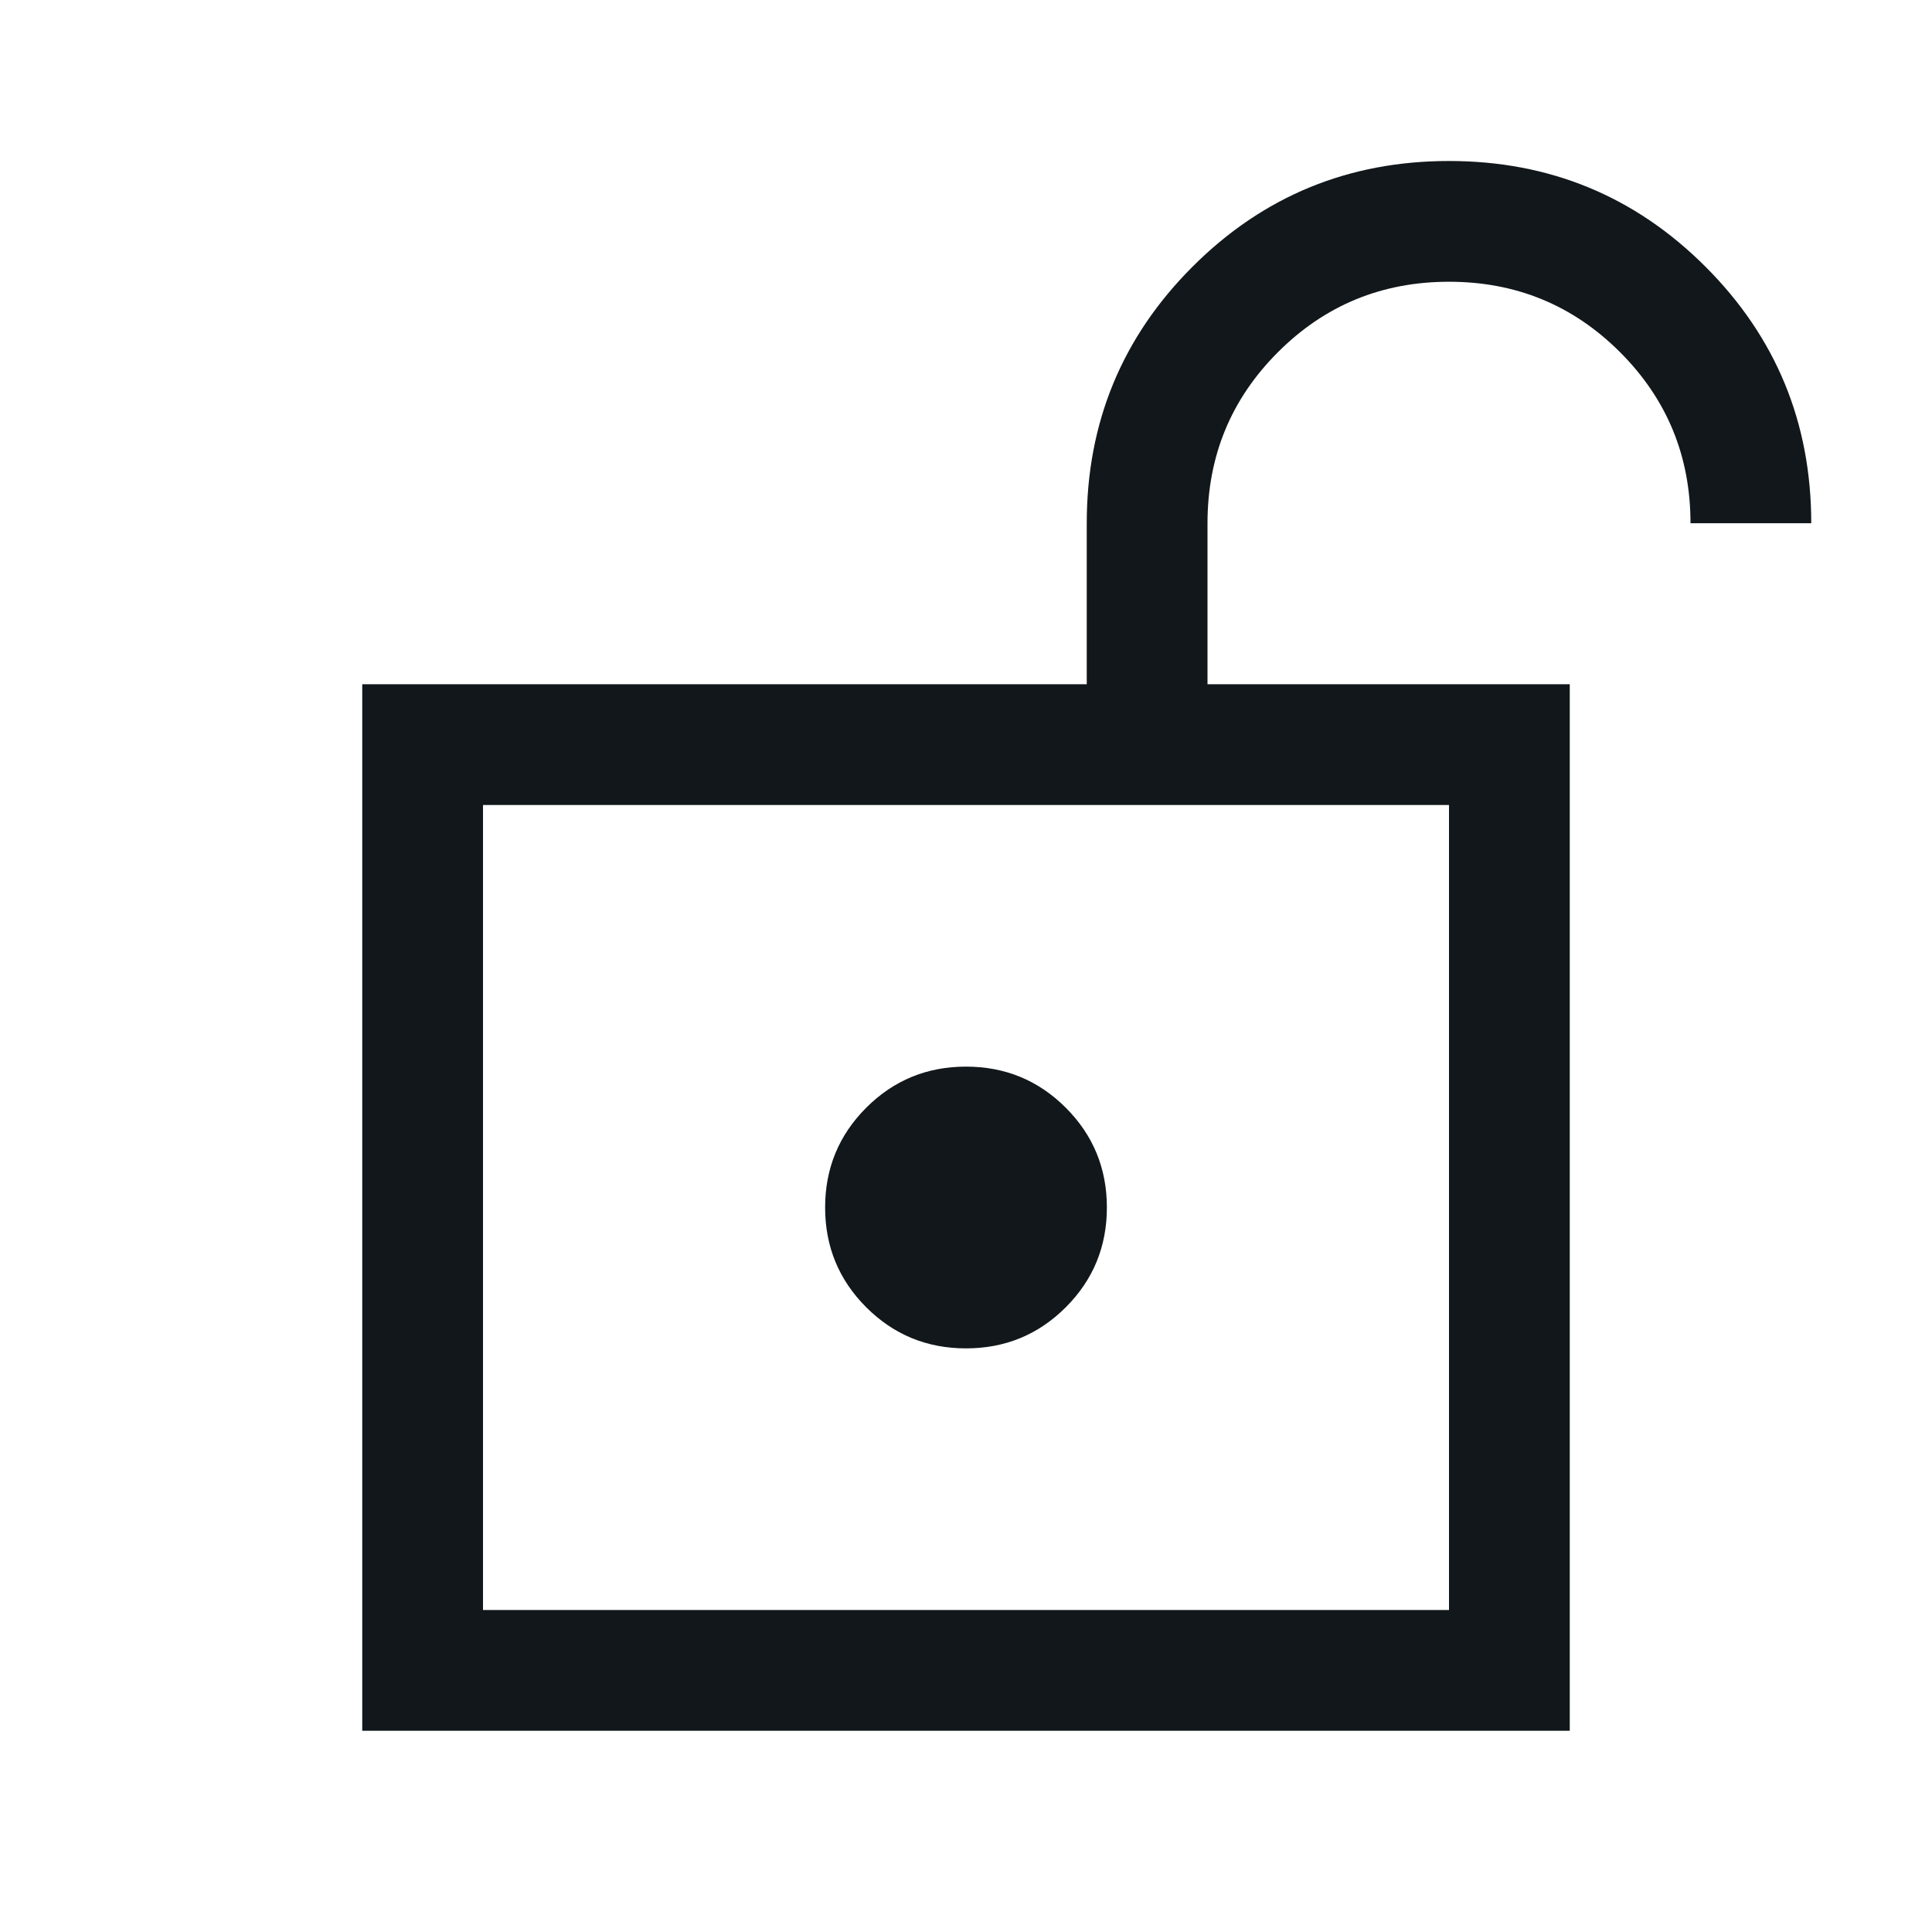
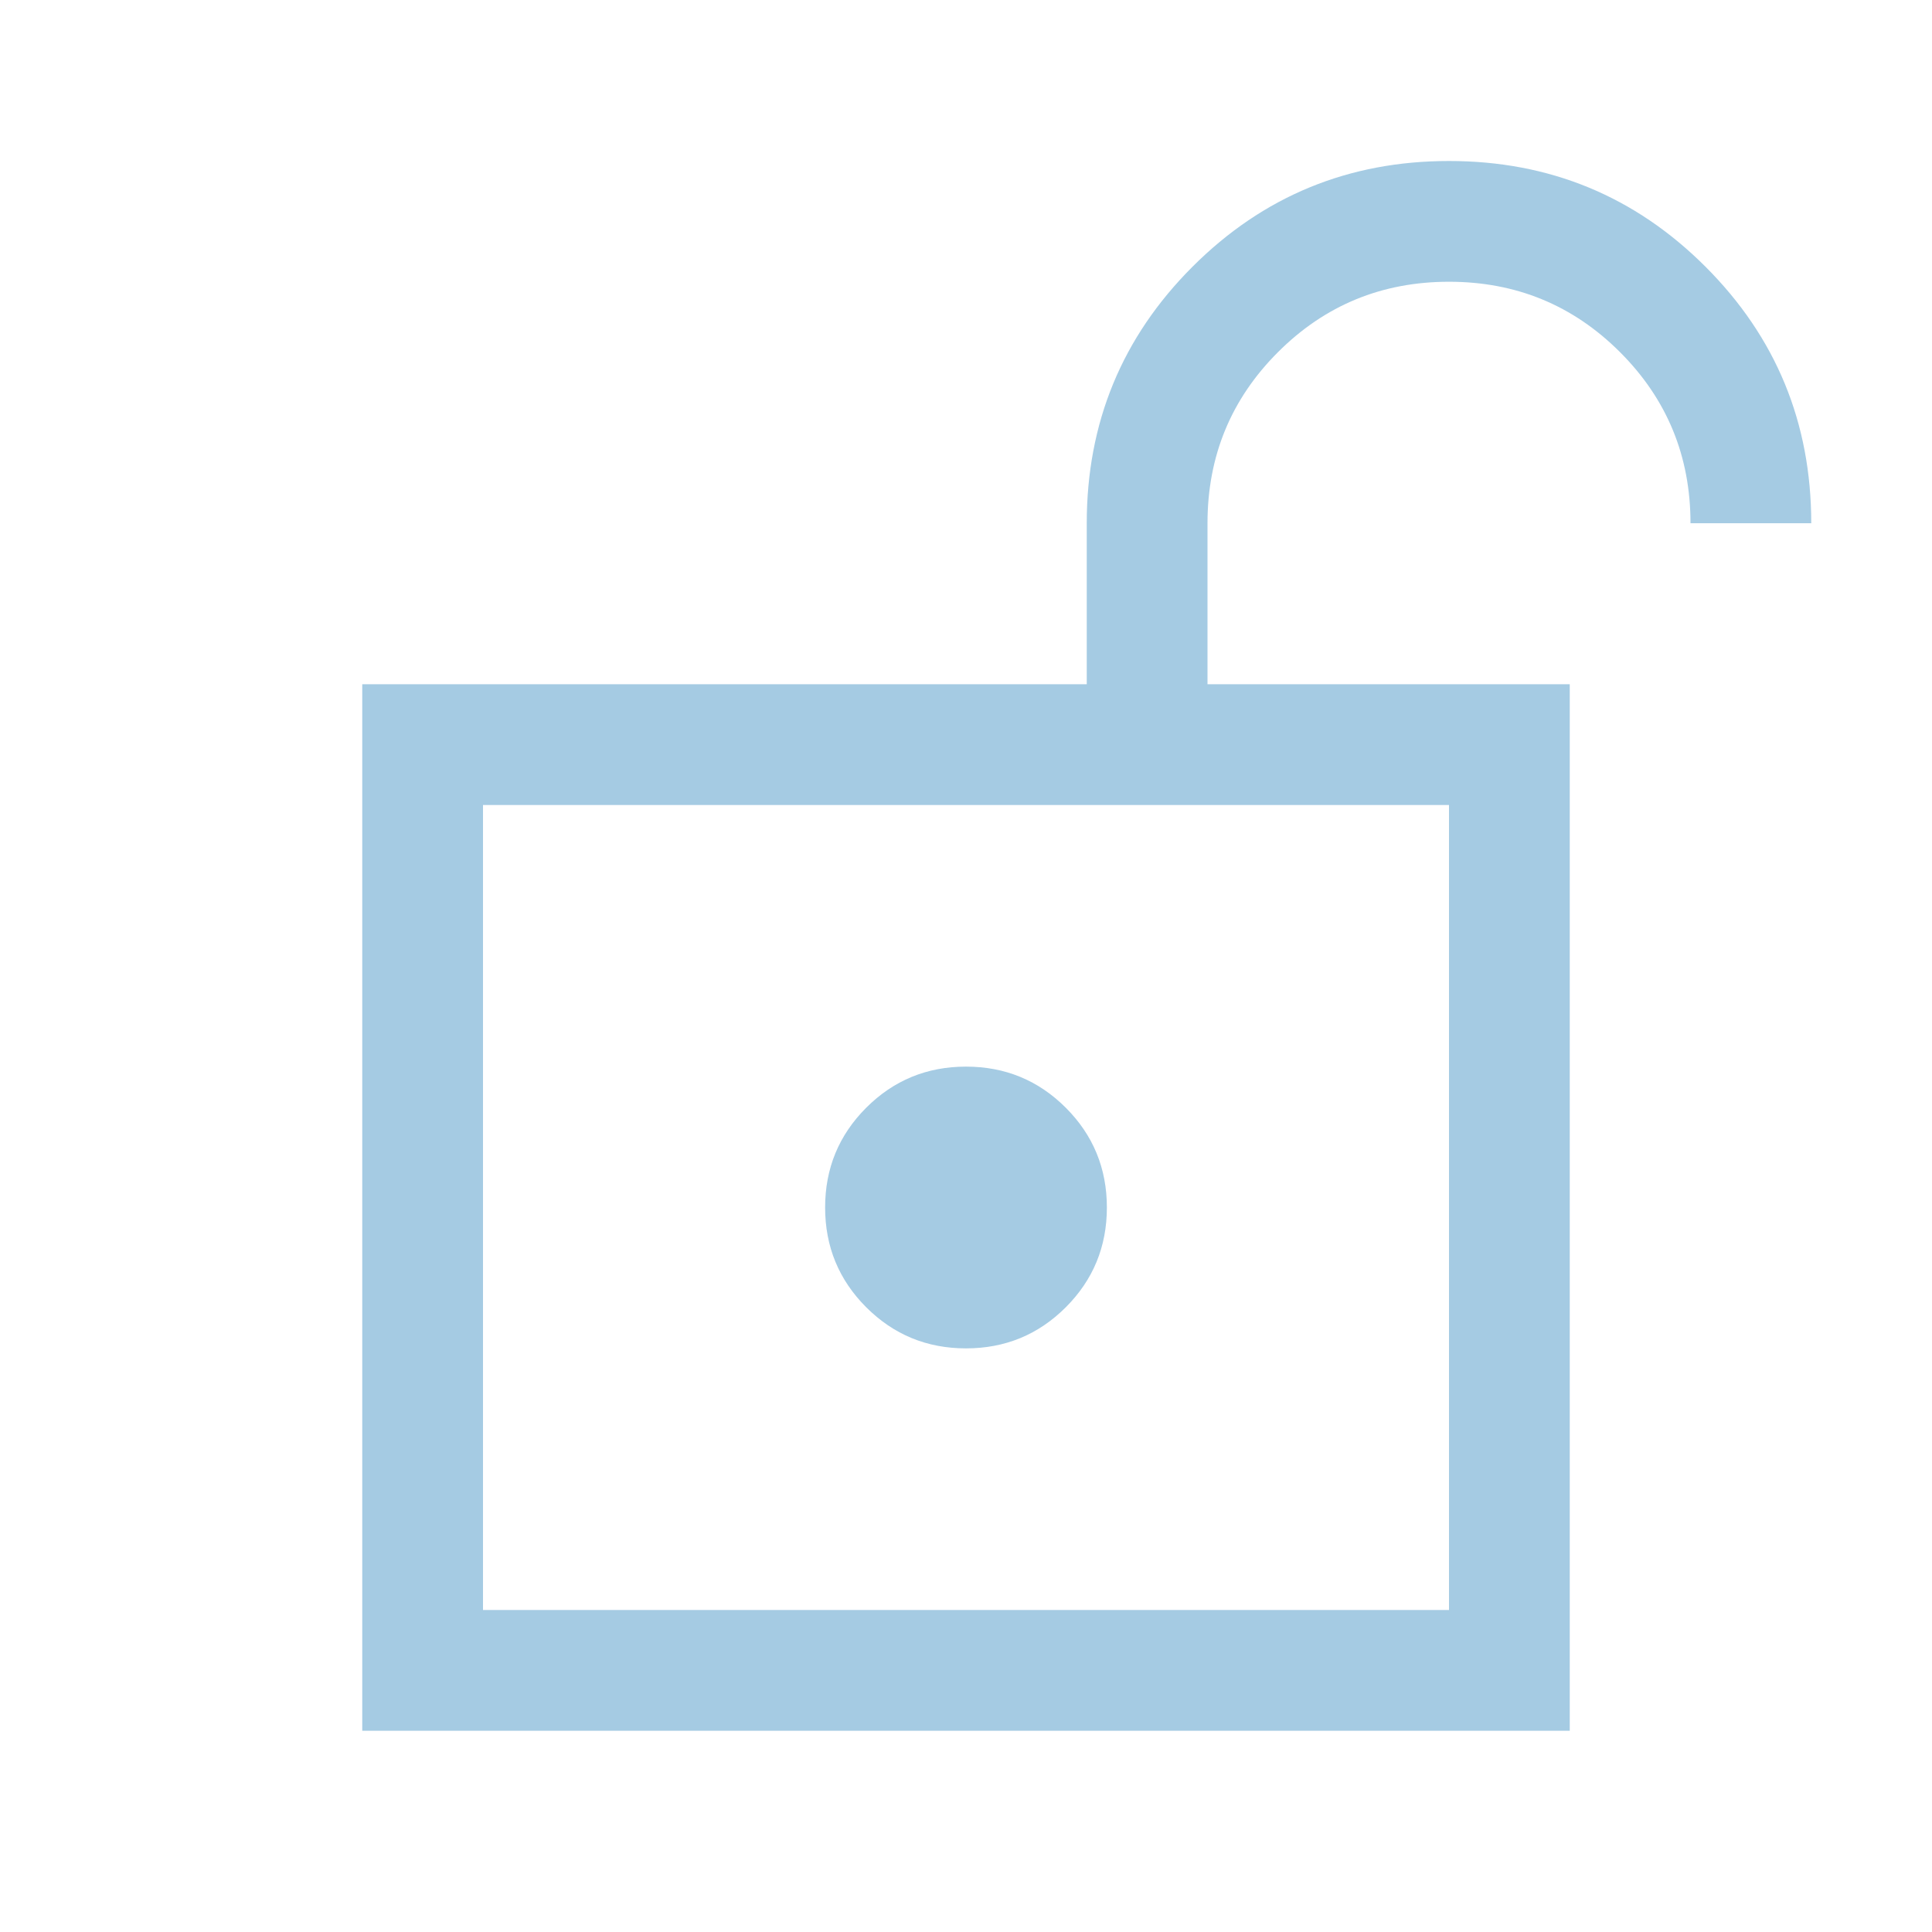
- <svg xmlns="http://www.w3.org/2000/svg" height="24px" viewBox="0 -960 960 960" width="24px" fill="#11171a">
+ <svg xmlns="http://www.w3.org/2000/svg" height="24px" viewBox="0 -960 960 960" width="24px" fill="#a5cbe3">
  <path d="M240-160h480v-400H240v400Zm240-130q29.15 0 49.58-20.42Q550-330.85 550-360t-20.42-49.58Q509.15-430 480-430t-49.58 20.42Q410-389.15 410-360t20.42 49.58Q450.85-290 480-290ZM240-160v-400 400Zm-60 60v-520h360v-80q0-74.92 52.54-127.46Q645.08-880 720-880q74.92 0 127.46 52.54Q900-774.92 900-700h-60q0-50-35-85t-85-35q-50 0-85 35t-35 85v80h180v520H180Z" />
</svg>
